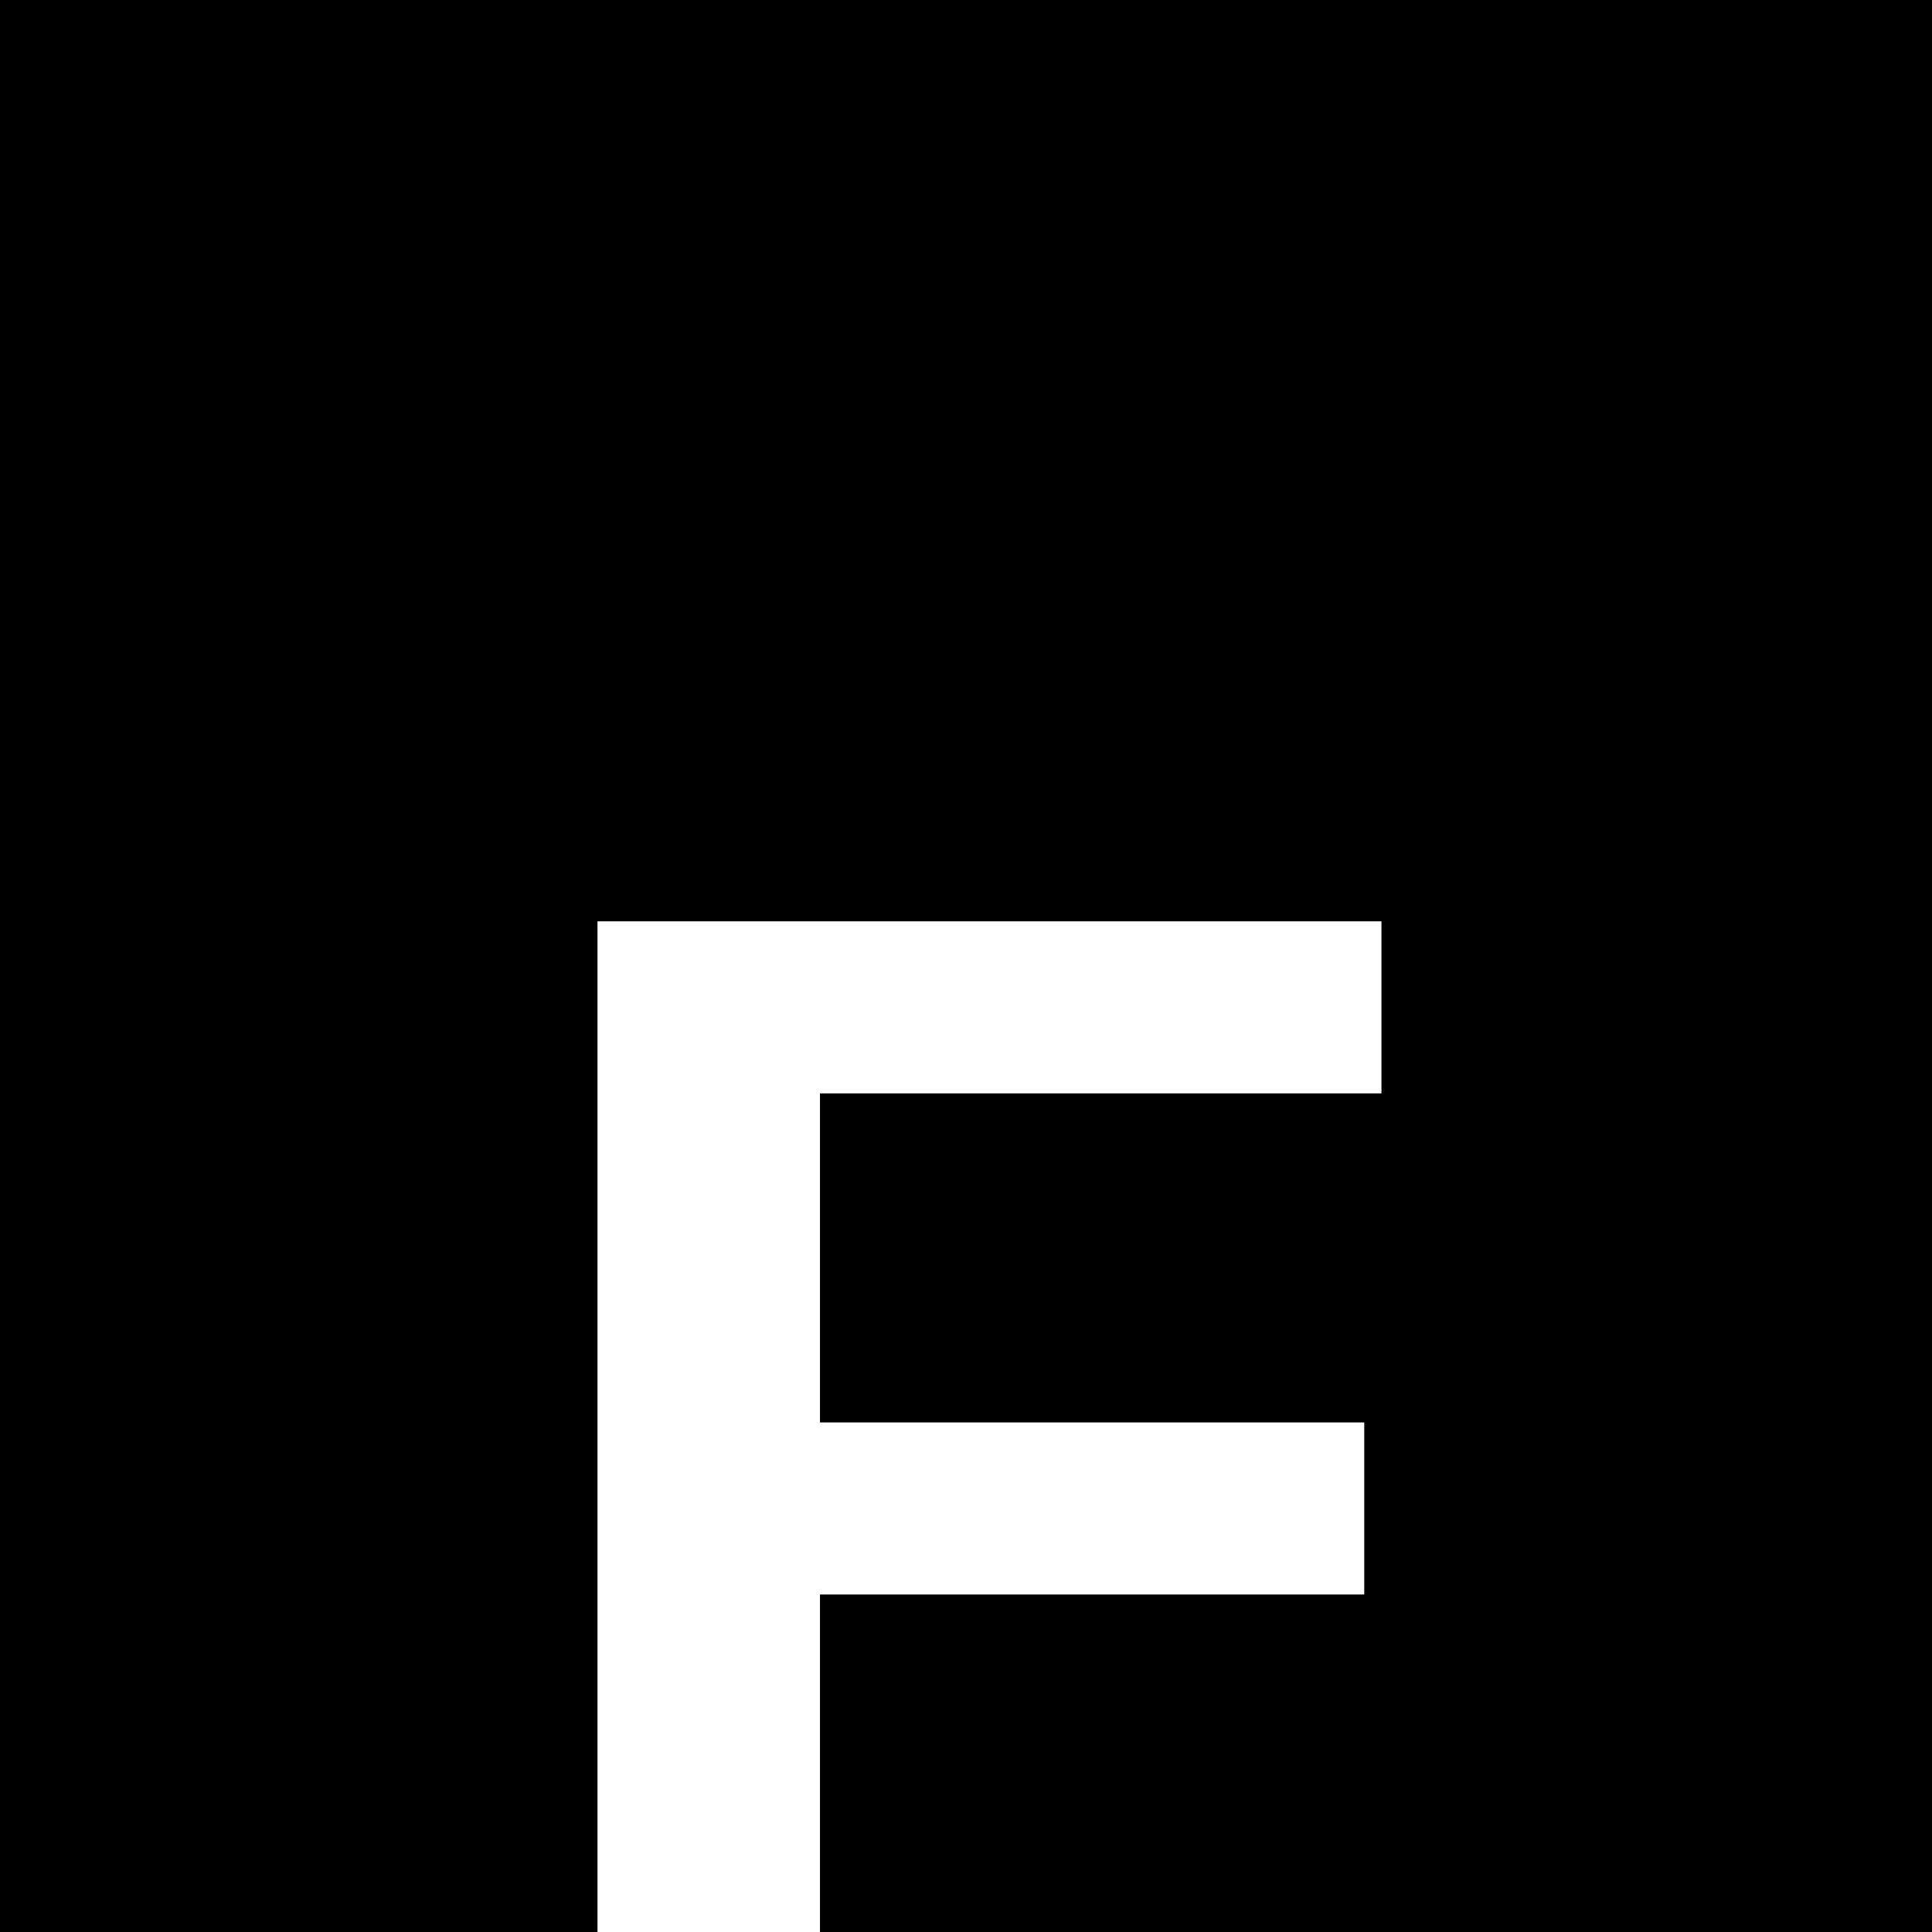
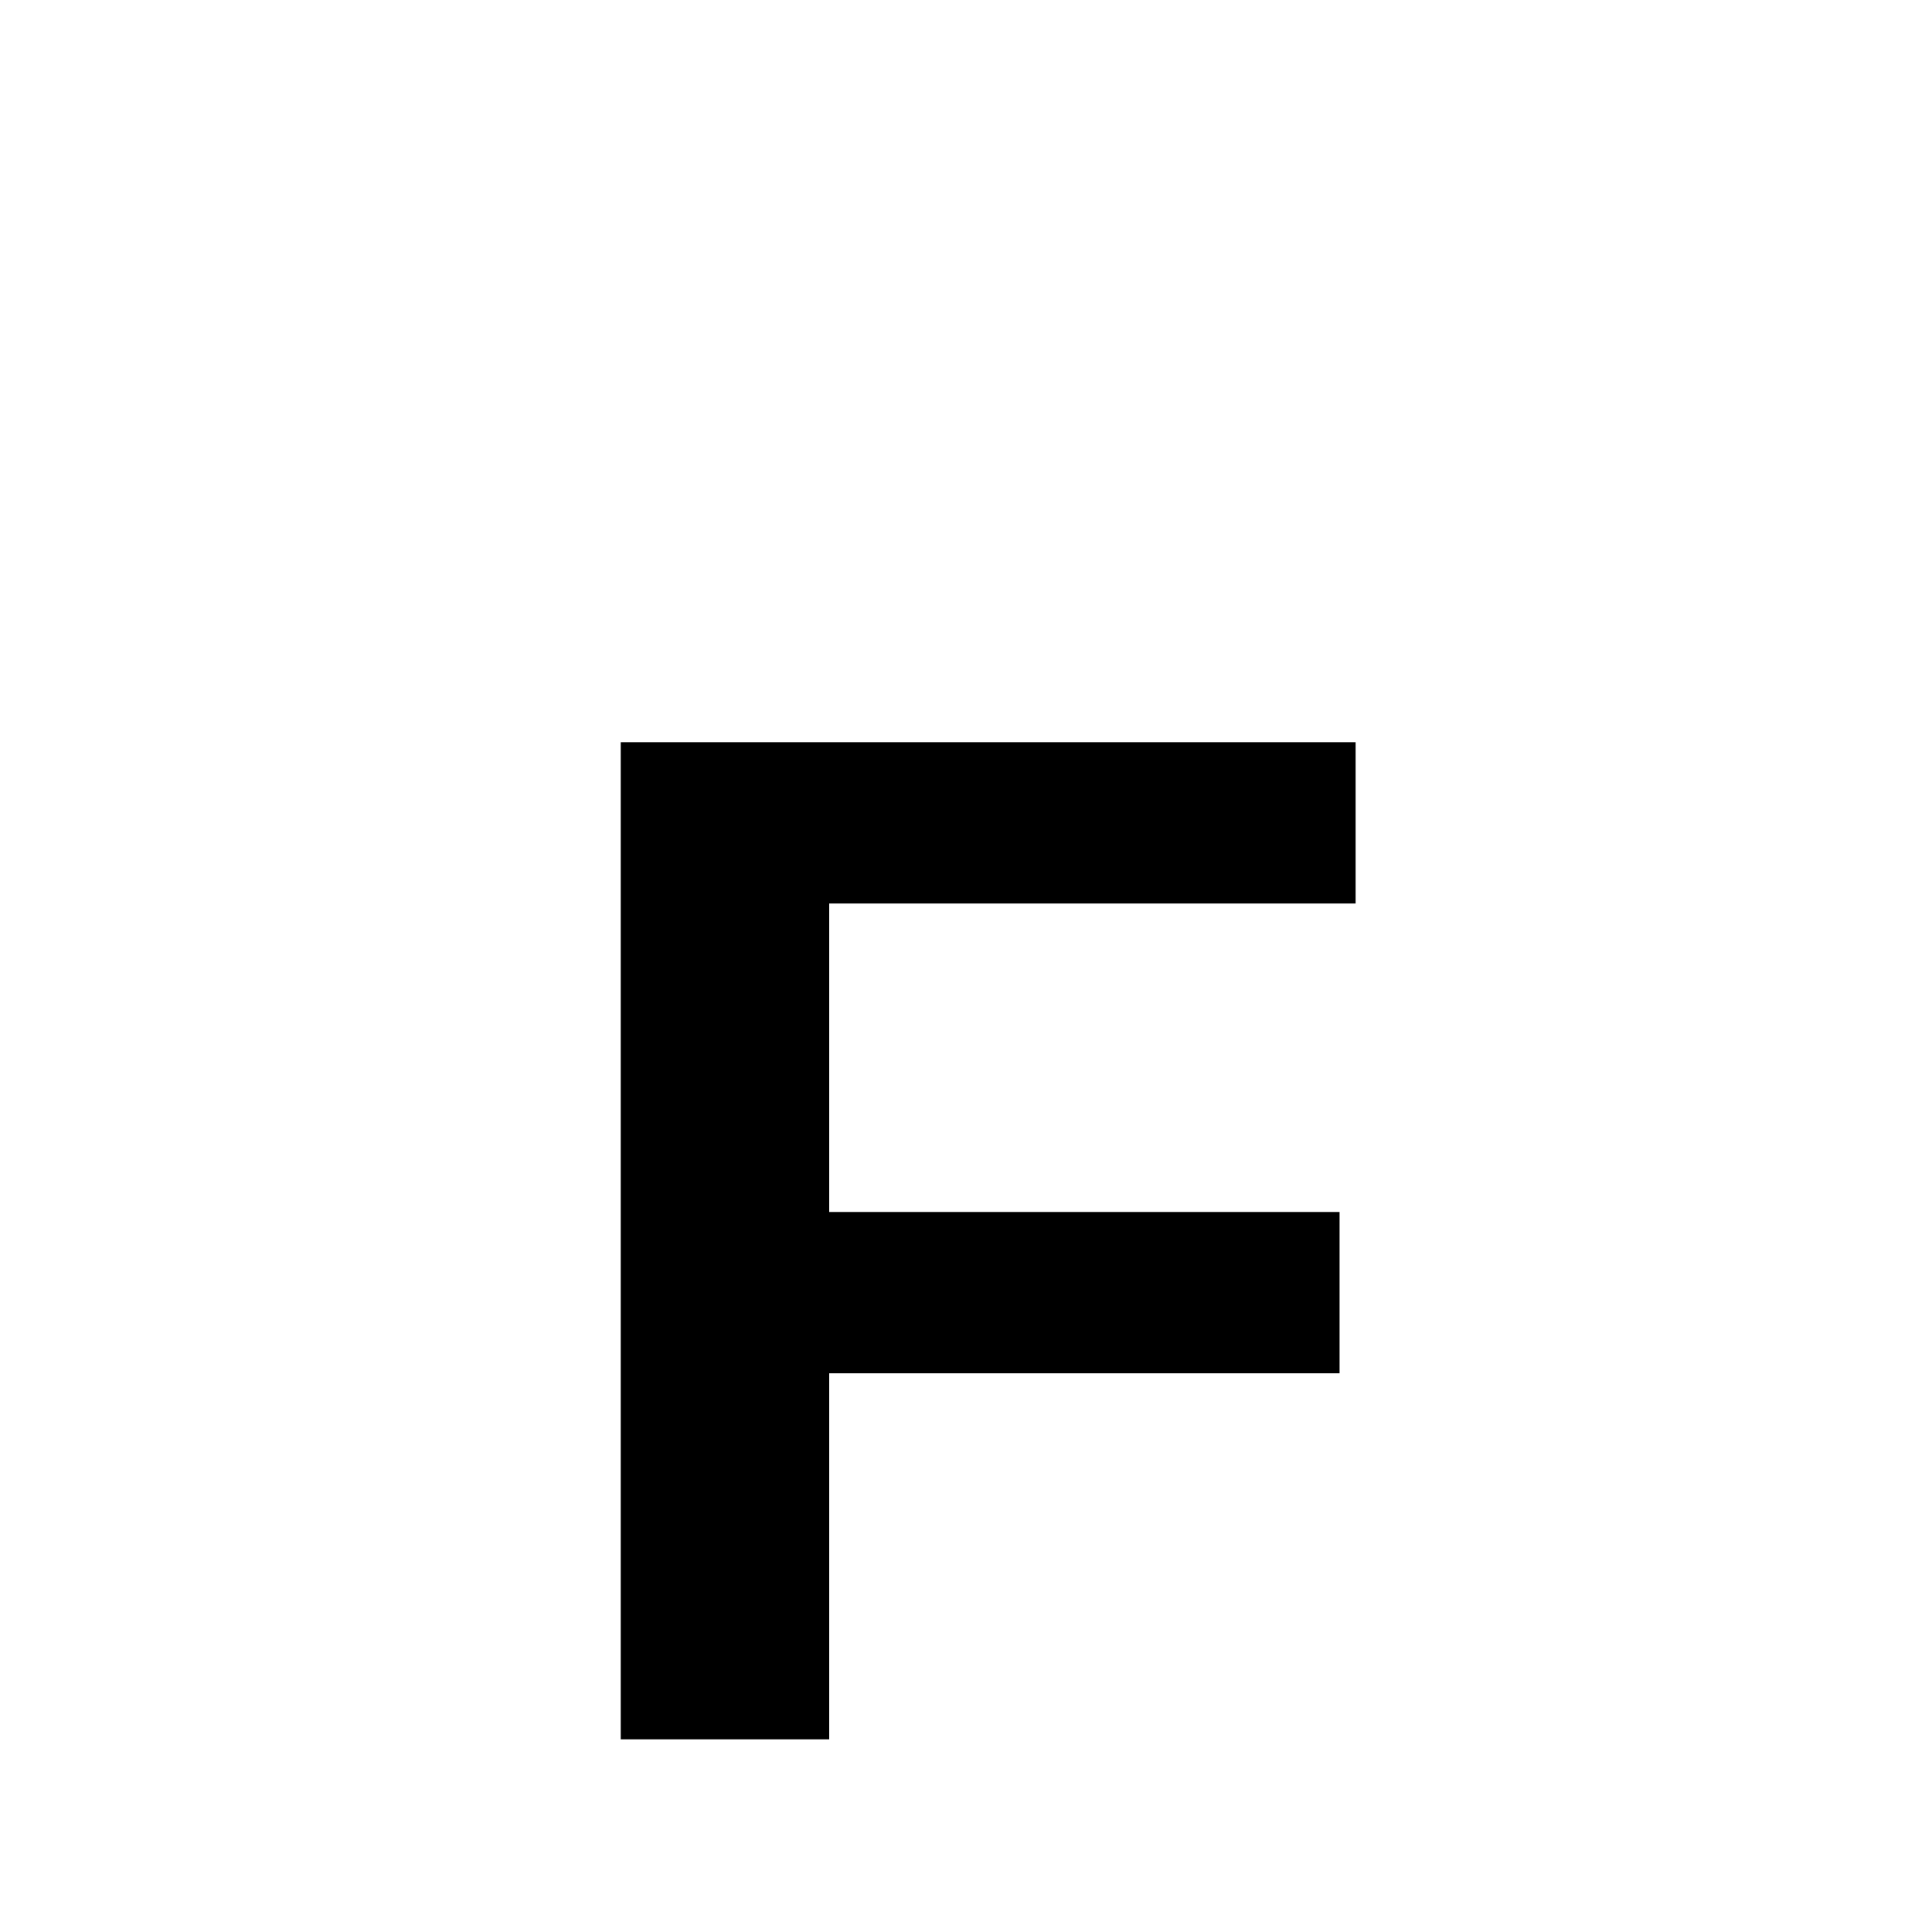
- <svg xmlns="http://www.w3.org/2000/svg" viewBox="0 0 100 100" width="100" height="100">
-   <rect width="100" height="100" fill="#000000" />
-   <text x="50" y="75" font-family="Arial, sans-serif" font-size="80" font-weight="900" fill="#FFFFFF" text-anchor="middle" dominant-baseline="central">F</text>
+ <svg xmlns="http://www.w3.org/2000/svg" viewBox="0 0 32 32" width="32" height="32">
+   <rect width="32" height="32" fill="#FFFFFF" />
+   <text x="16" y="22" font-family="Arial, sans-serif" font-size="24" font-weight="bold" fill="#000000" text-anchor="middle" dominant-baseline="middle">F</text>
</svg>
